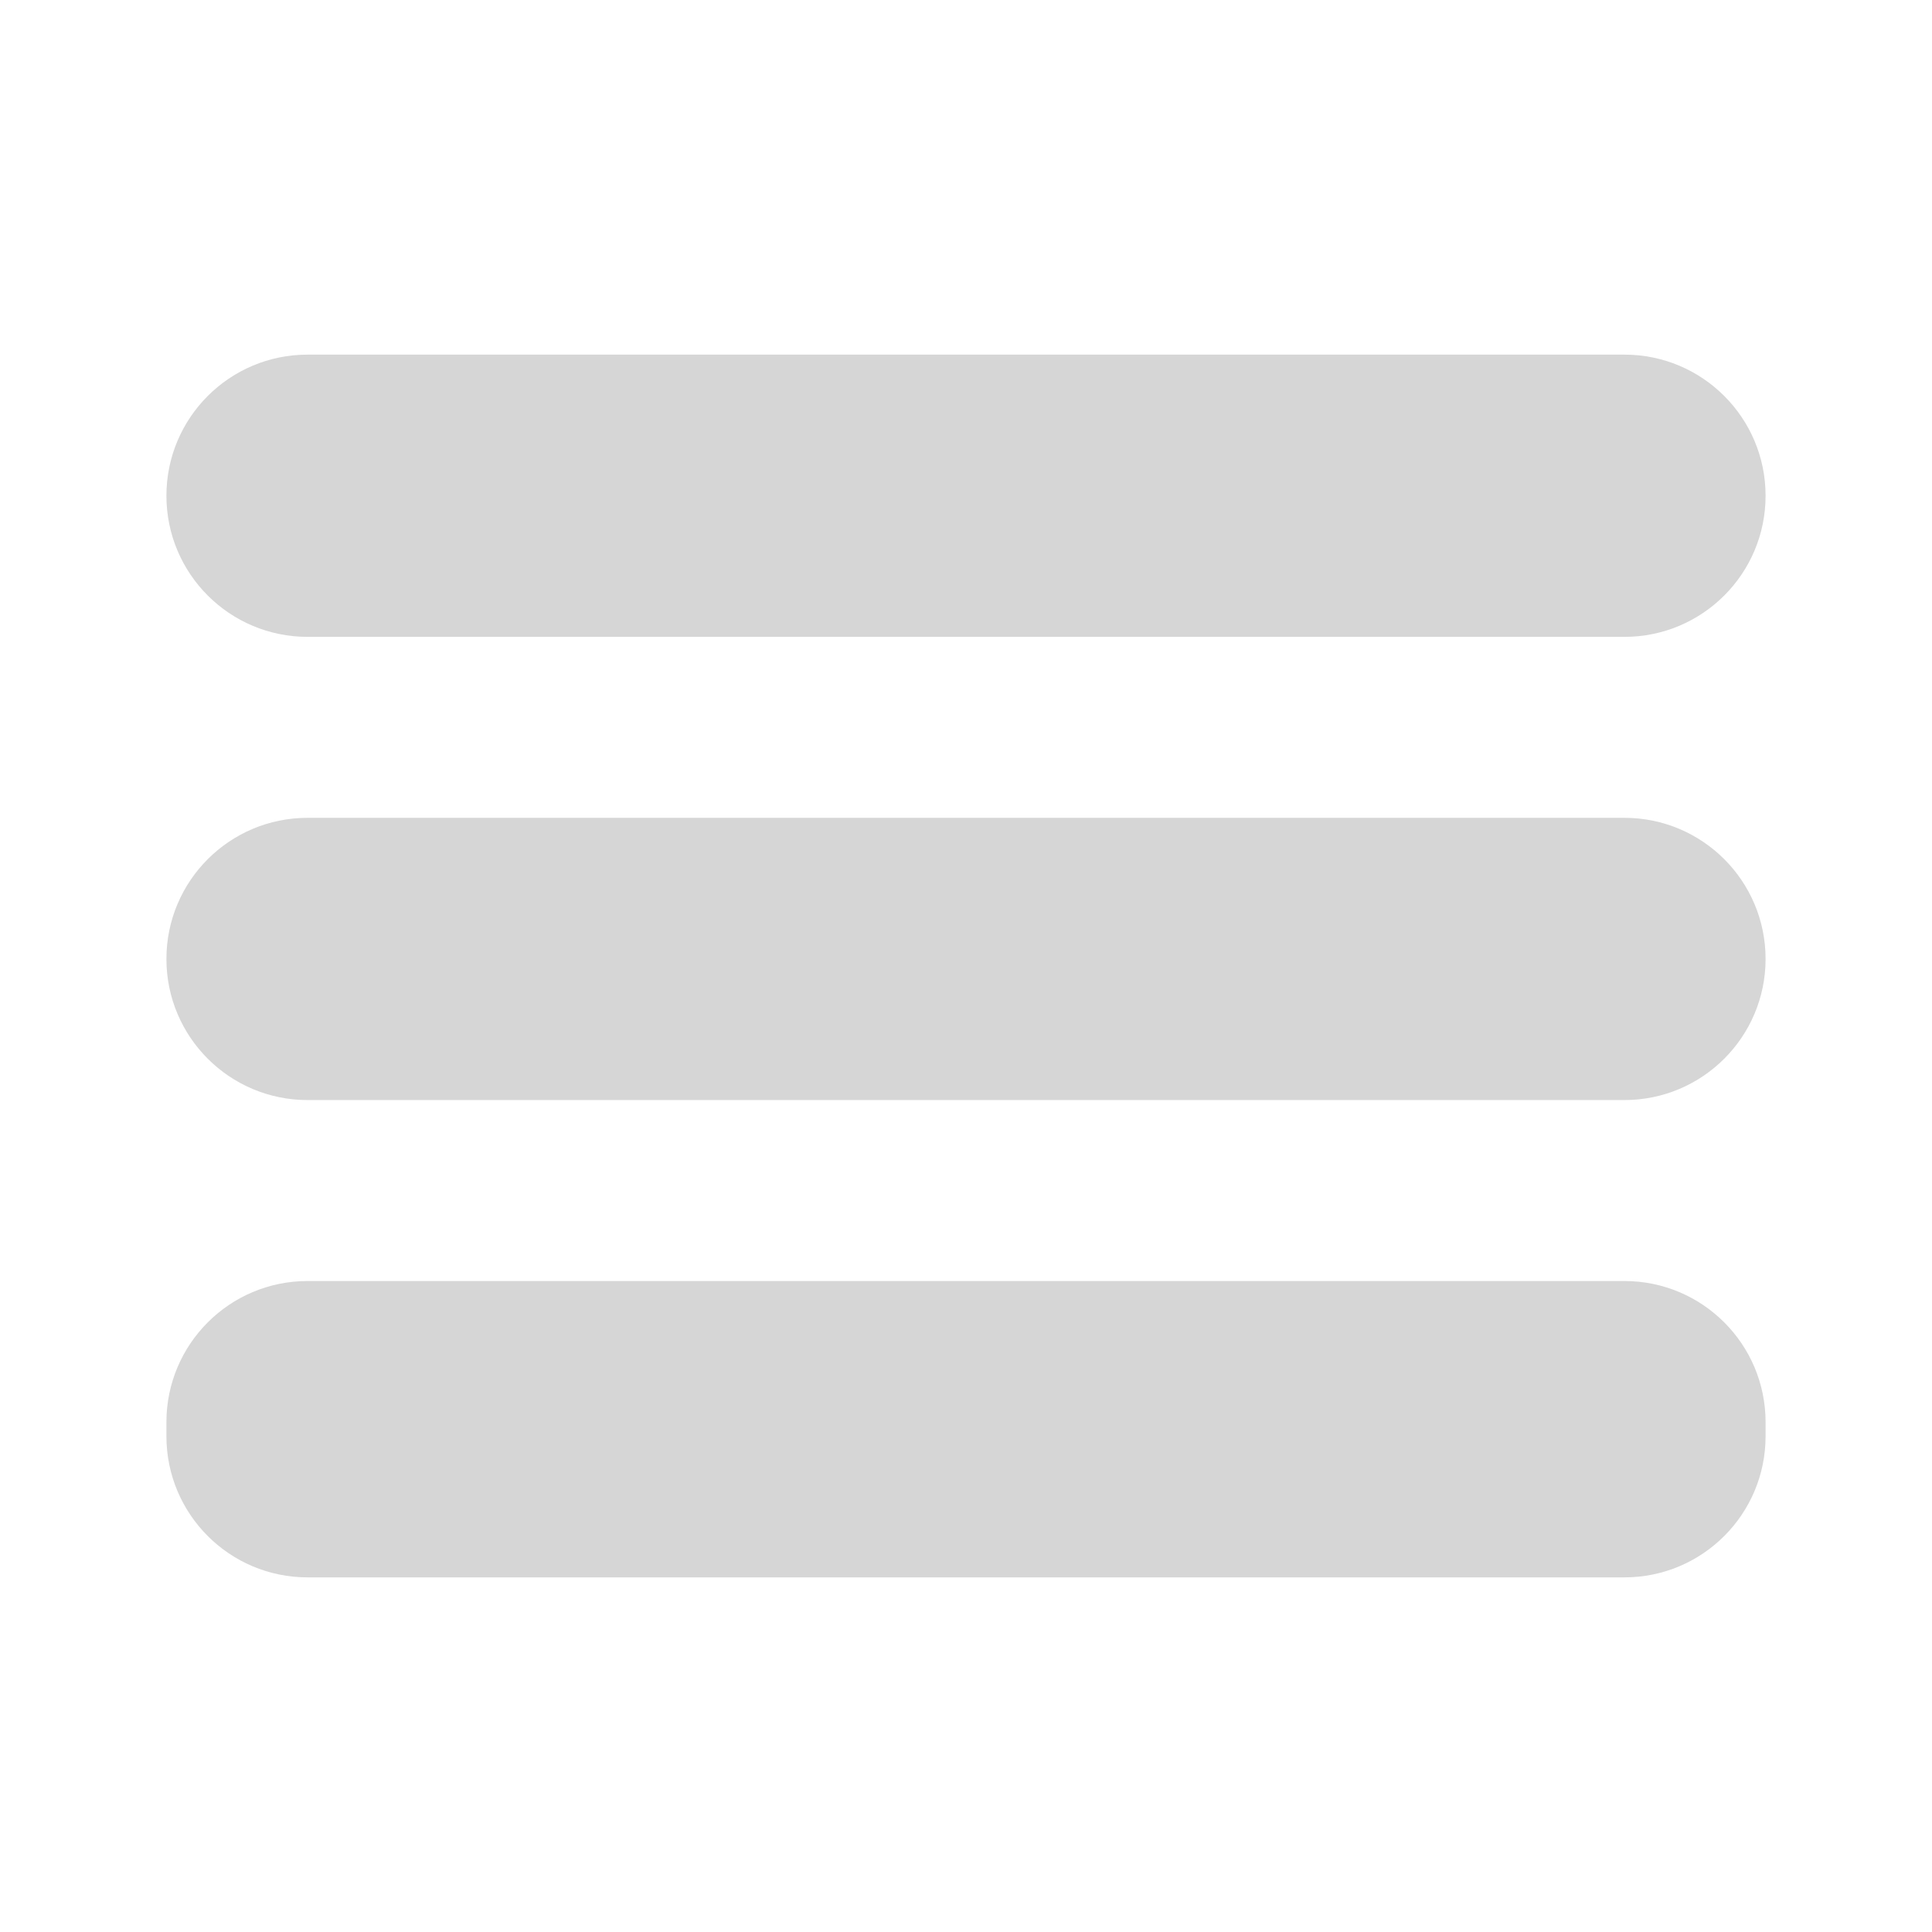
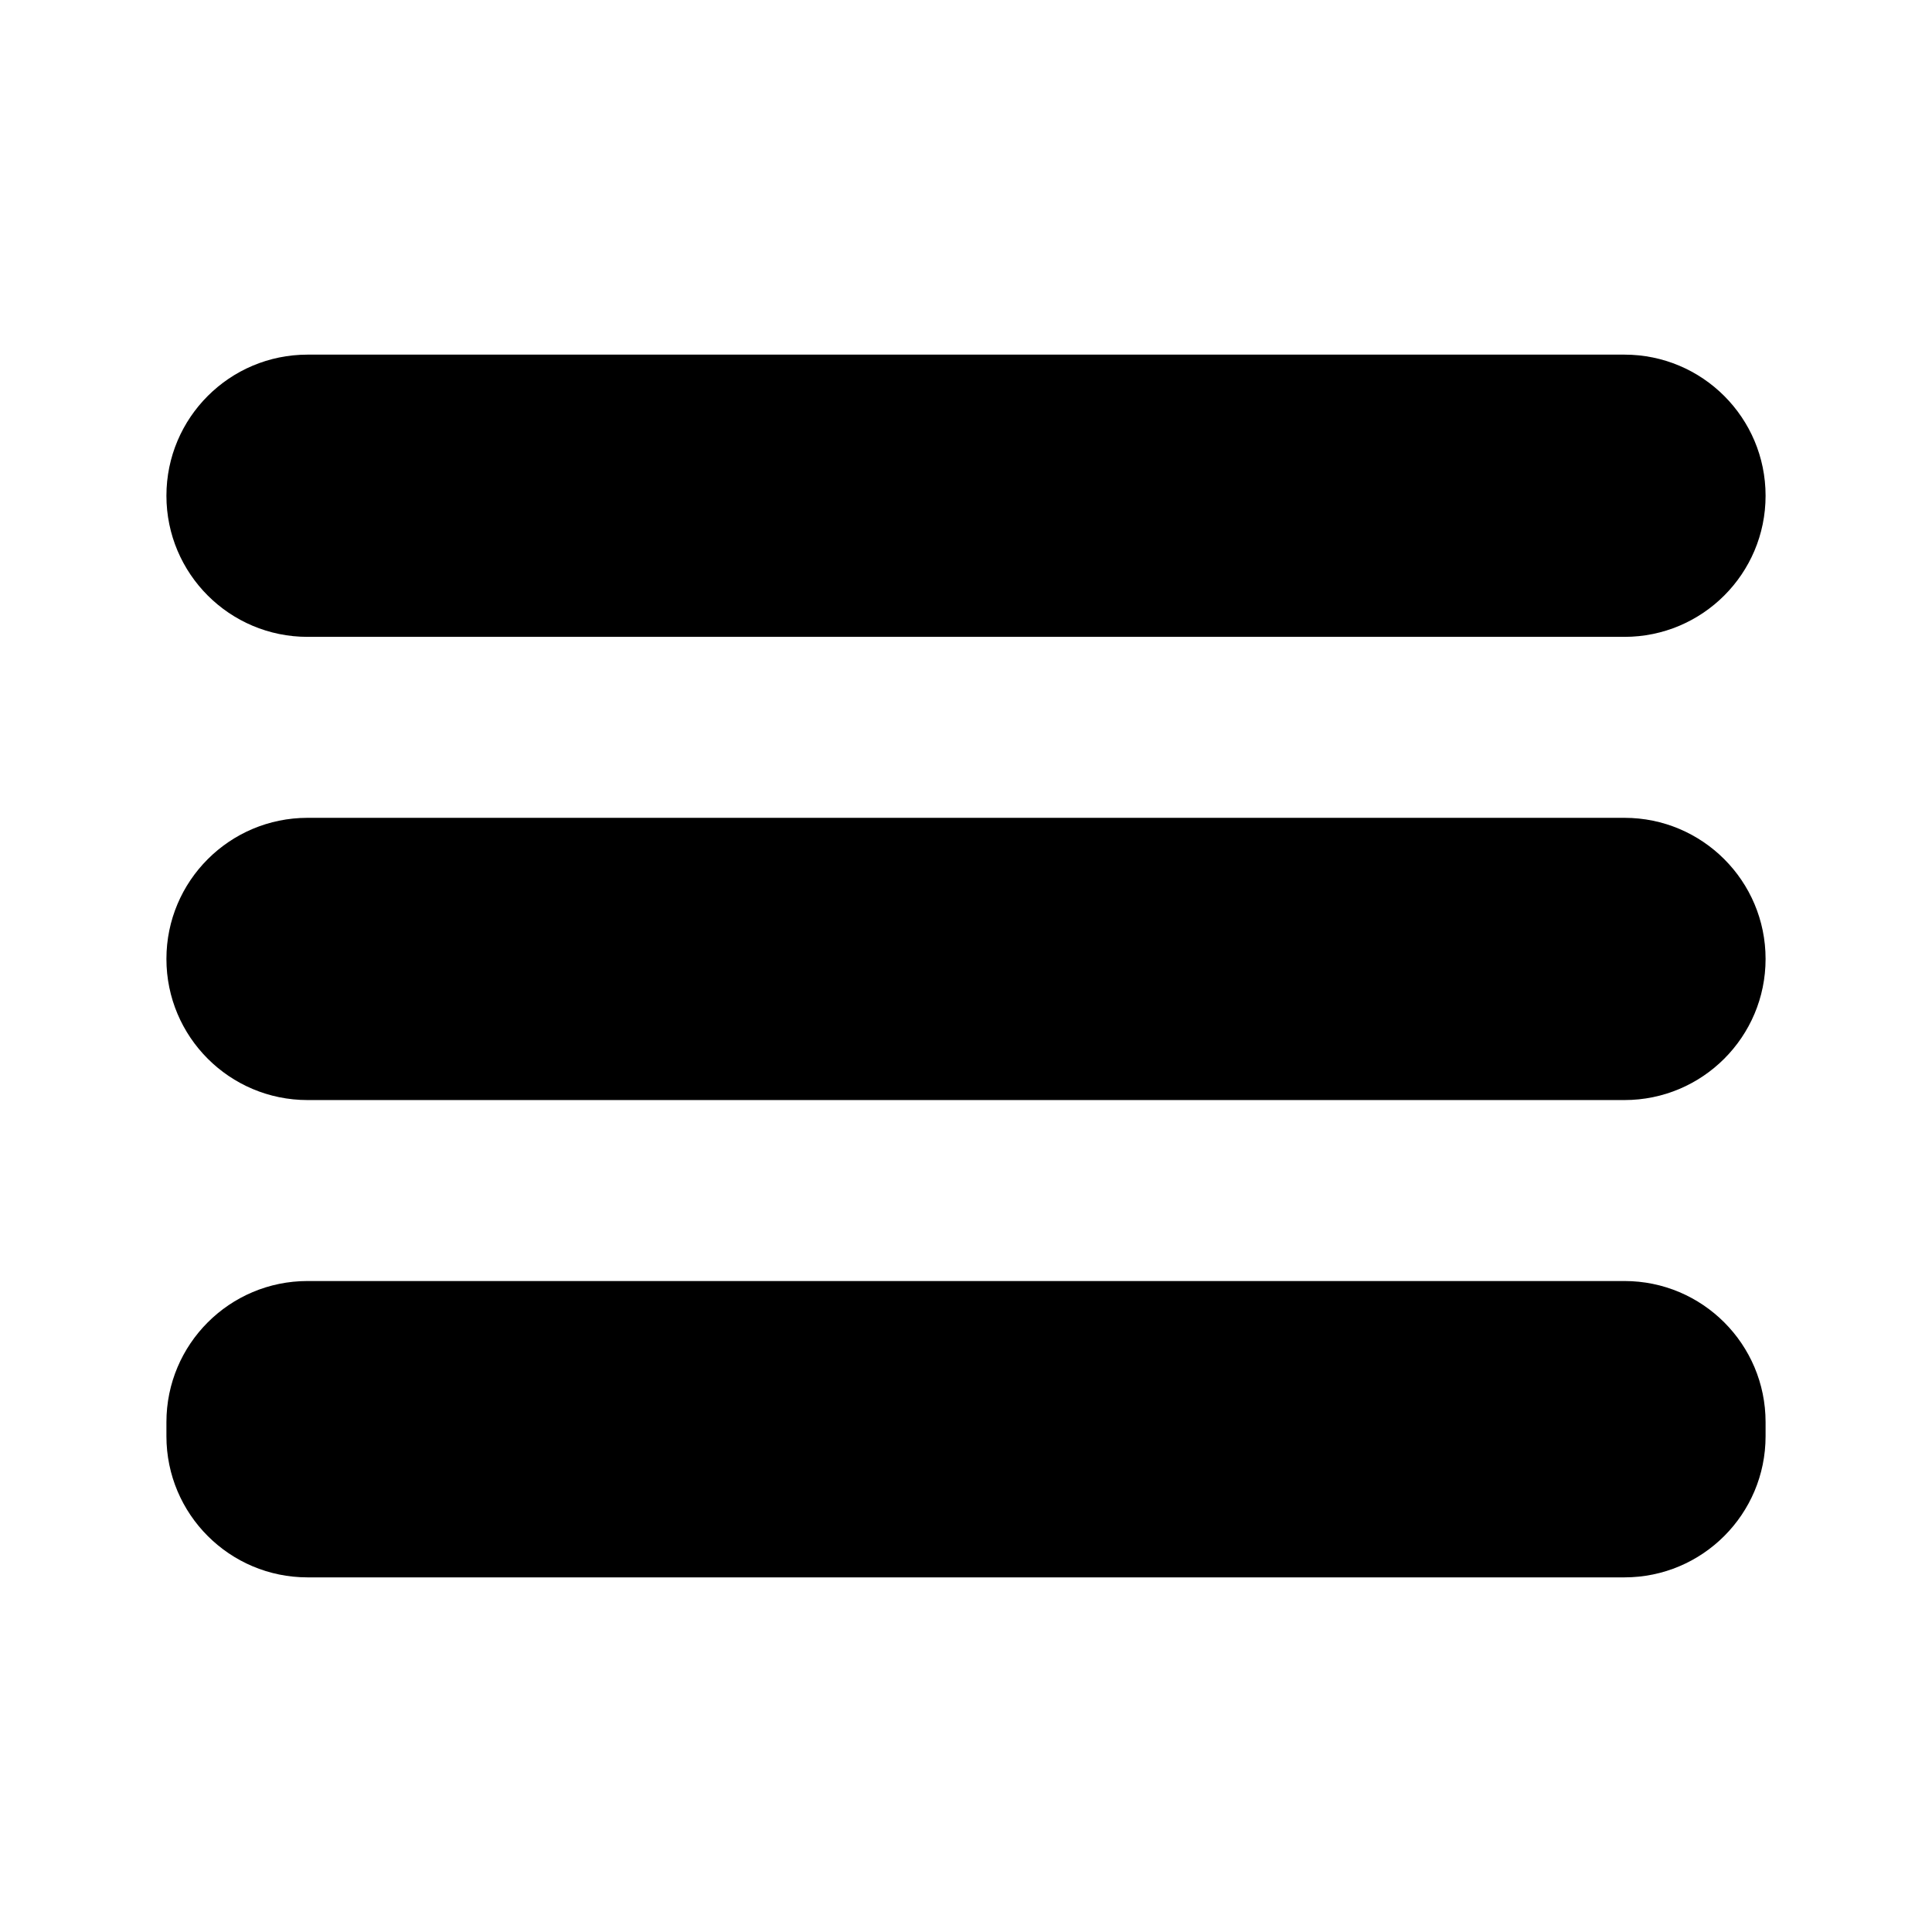
<svg xmlns="http://www.w3.org/2000/svg" id="Bars_Icon" data-name="Bars Icon" viewBox="0 0 360 360">
  <defs>
    <style>
      .cls-1 {
        fill: #d6d6d6;
      }
    </style>
  </defs>
-   <rect class="cls-1" x="31.01" y="66.08" width="297.98" height="52.59" rx="26.3" ry="26.3" />
-   <rect class="cls-1" x="31.01" y="152.39" width="297.98" height="52.59" rx="26.3" ry="26.3" />
-   <rect class="cls-1" x="31.01" y="238.7" width="297.98" height="55.22" rx="26.3" ry="26.3" />
+   <rect className="cls-1" x="31.01" y="66.08" width="297.98" height="52.59" rx="26.3" ry="26.3" />
+   <rect className="cls-1" x="31.01" y="152.39" width="297.98" height="52.59" rx="26.3" ry="26.3" />
+   <rect className="cls-1" x="31.01" y="238.7" width="297.98" height="55.22" rx="26.3" ry="26.3" />
</svg>
